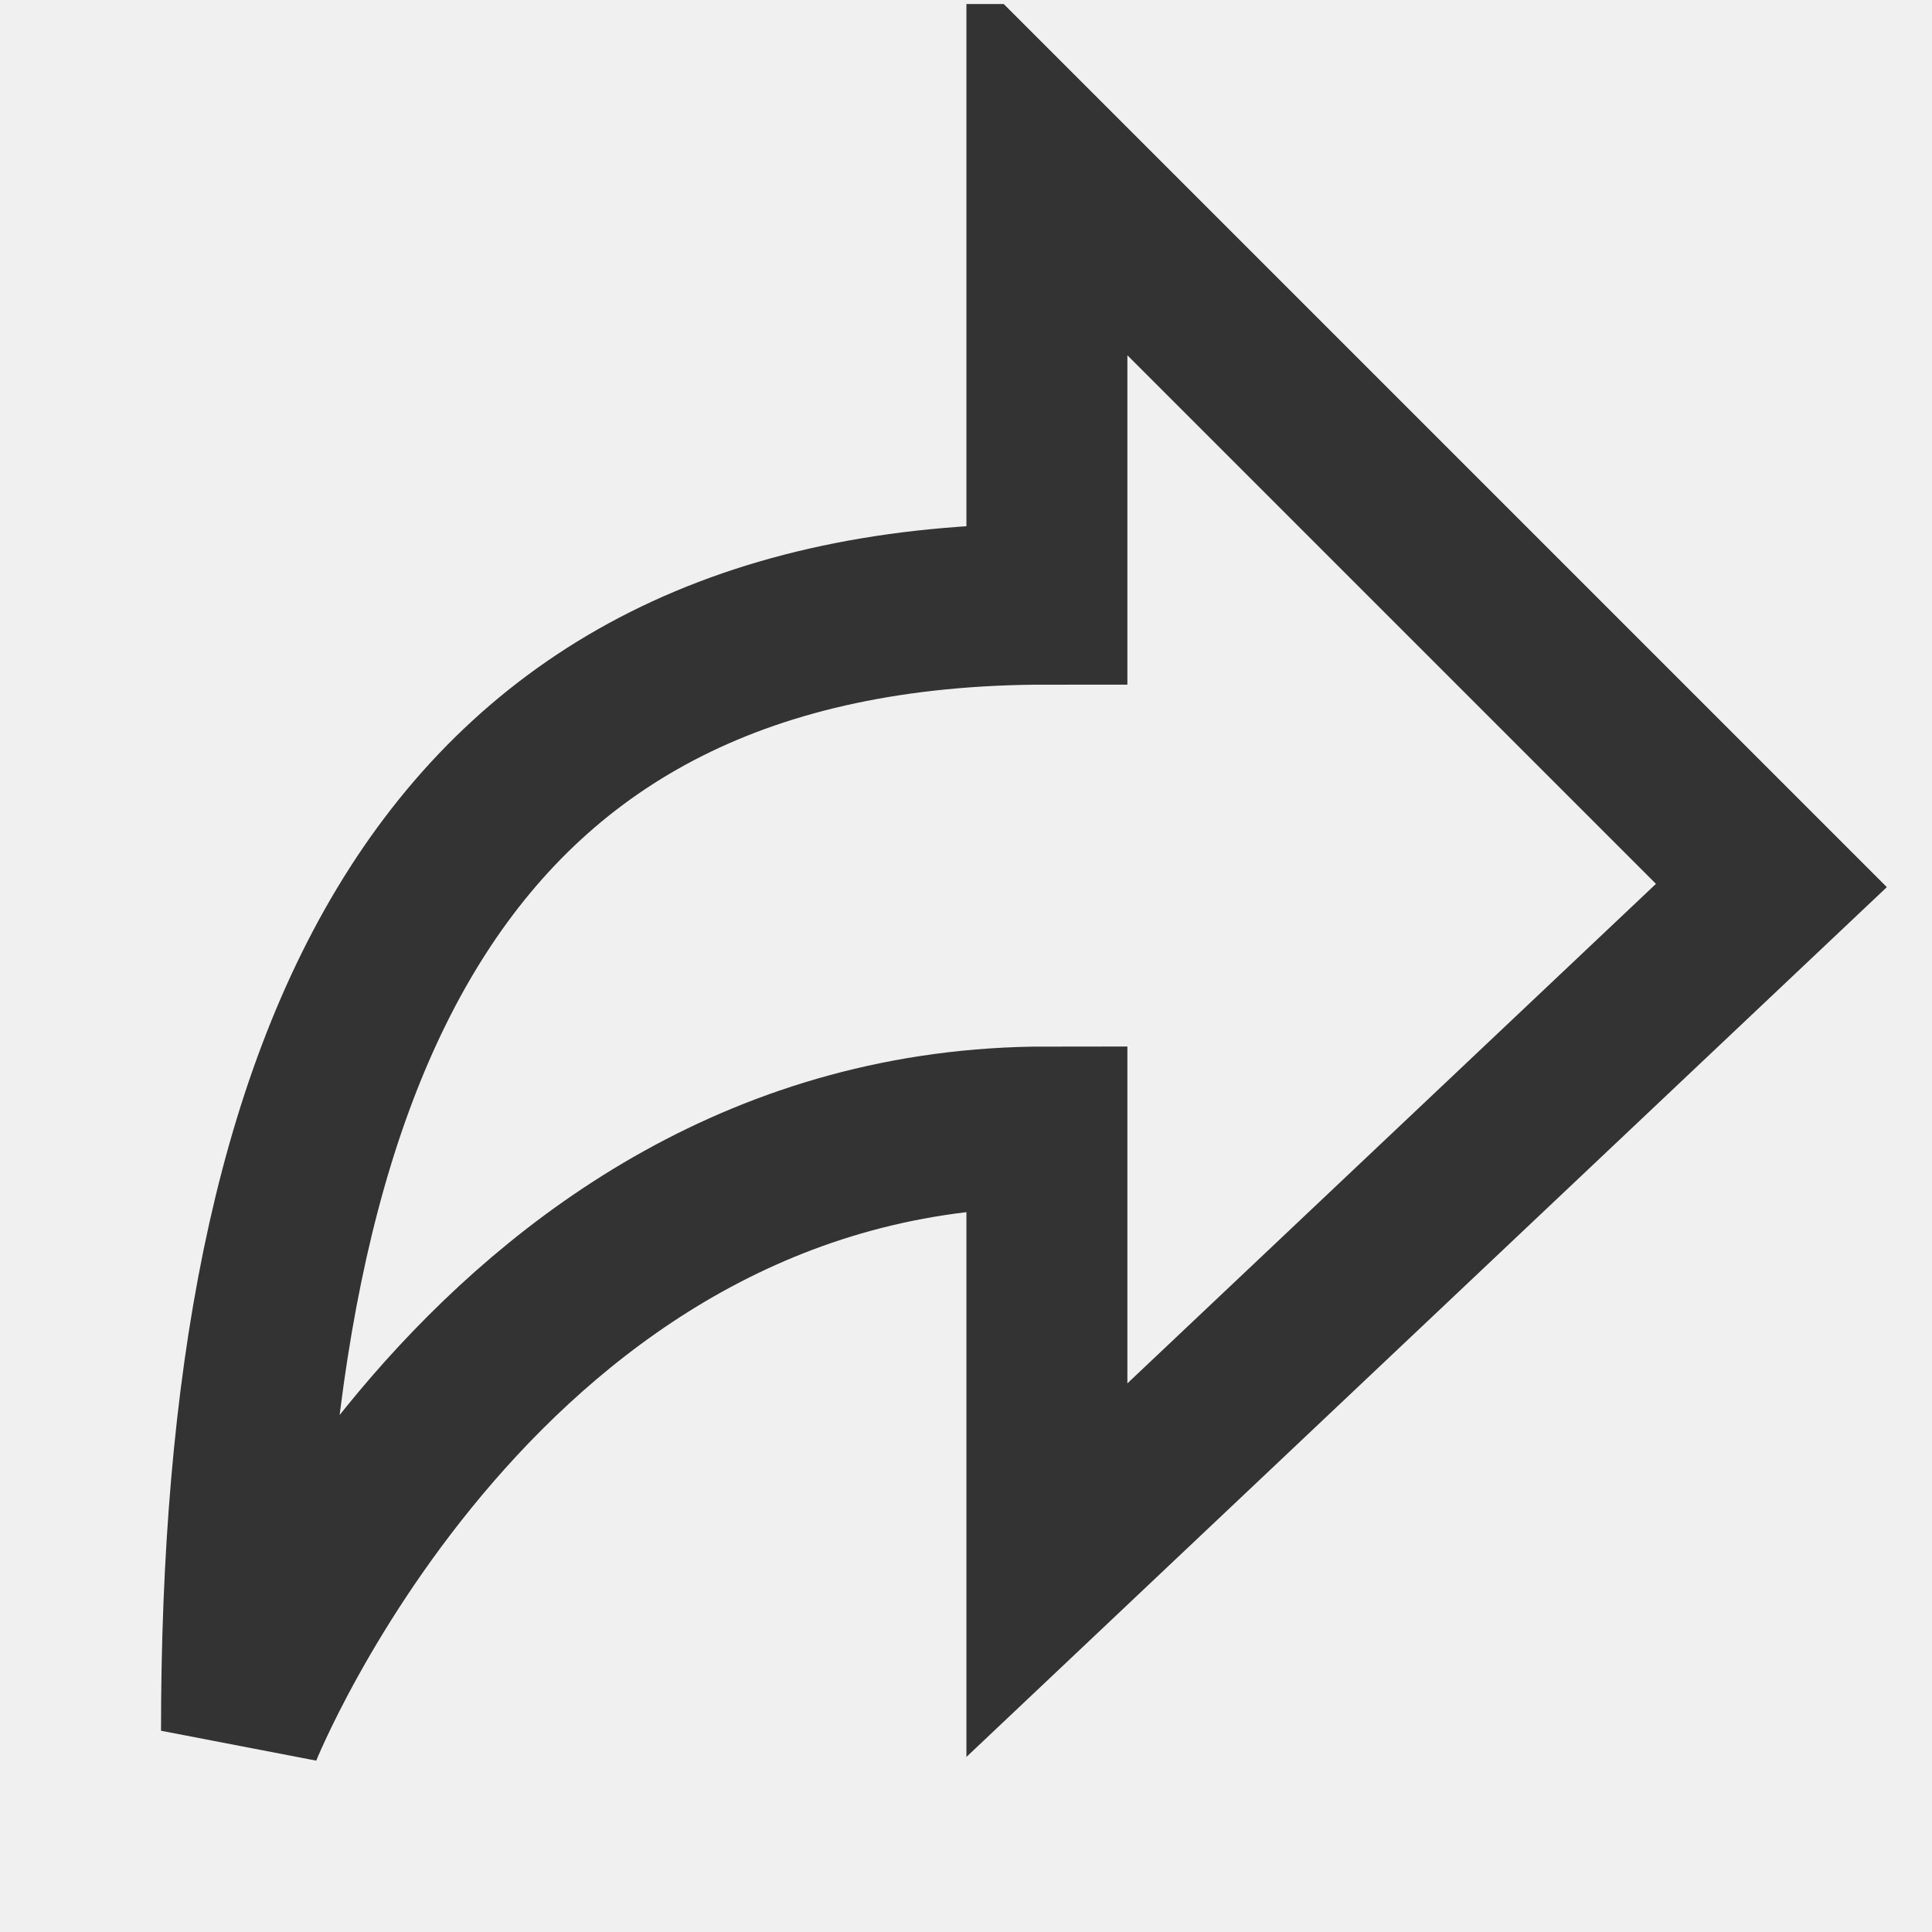
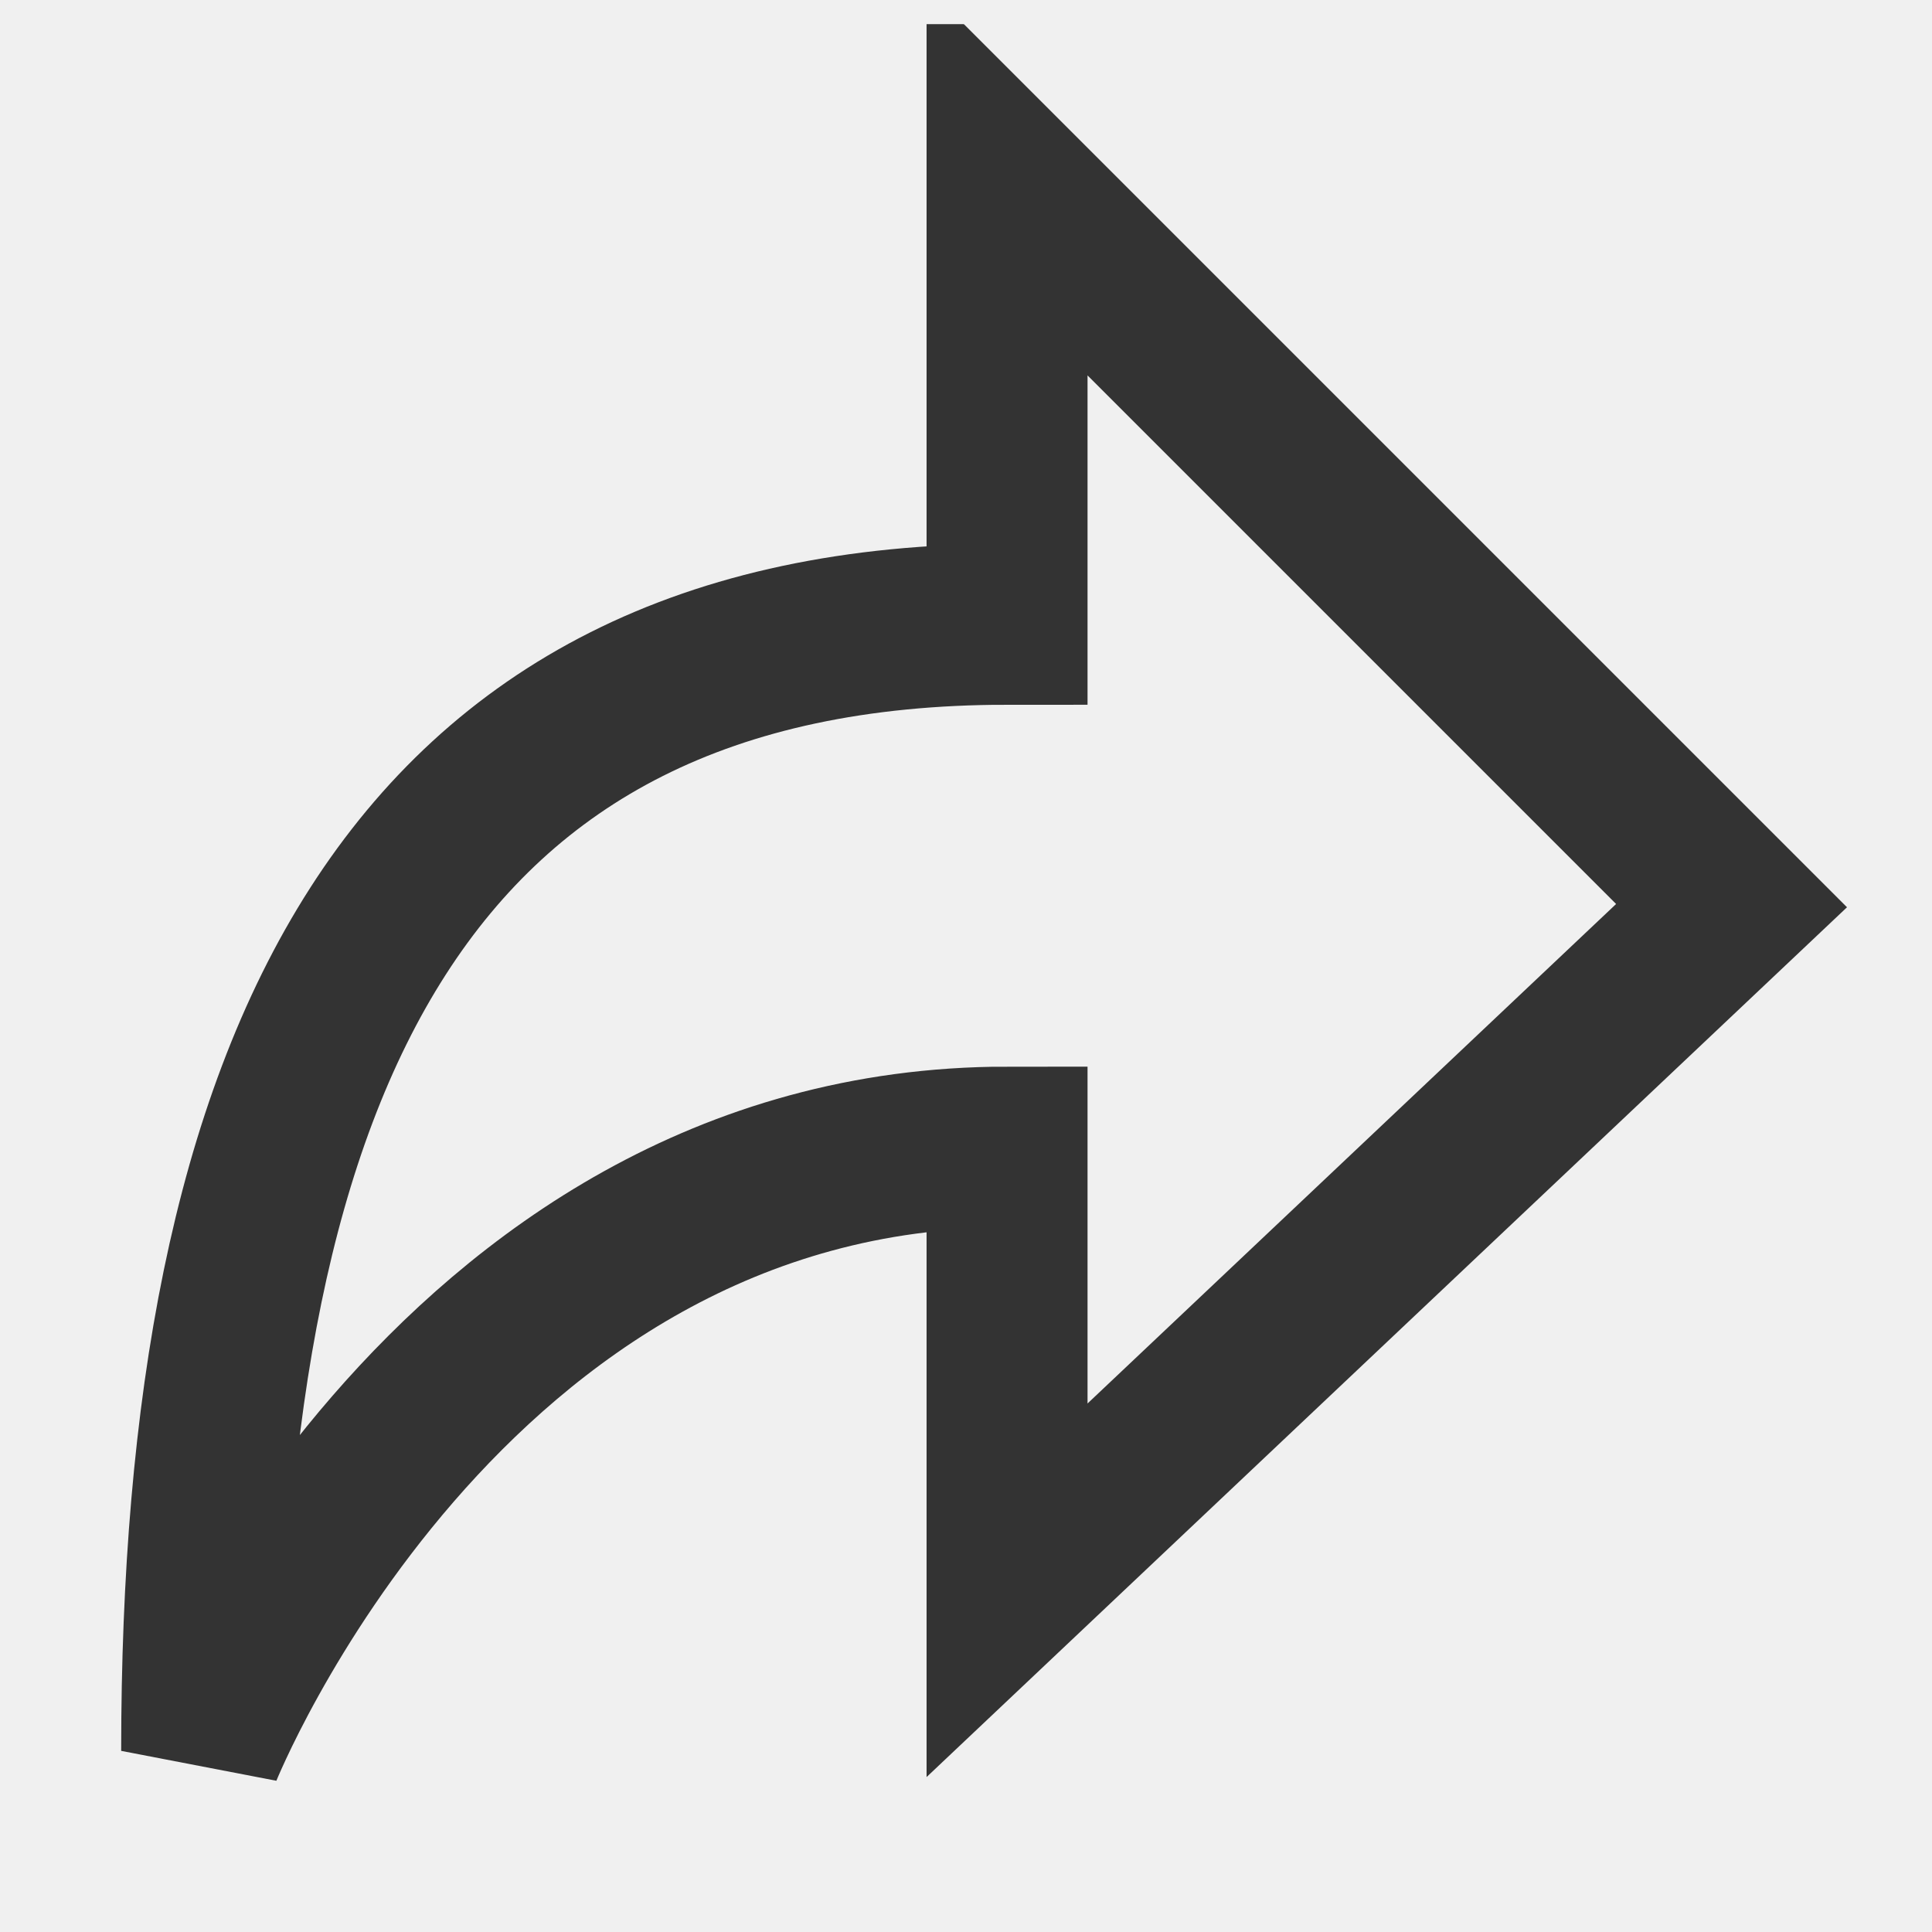
<svg xmlns="http://www.w3.org/2000/svg" xmlns:xlink="http://www.w3.org/1999/xlink" width="16" height="16" fill="none" viewBox="0 0 16 16">
  <defs>
    <rect id="path_0" width="16" height="16" x="0" y="0" />
  </defs>
-   <g opacity="1" transform="translate(0 0) rotate(0 8 8)">
+   <g opacity="1">
    <mask id="bg-mask-0" fill="#fff">
      <use xlink:href="#path_0" />
    </mask>
    <g mask="url(#bg-mask-0)">
-       <path id="路径 1" style="stroke:#333;stroke-width:1.333;stroke-opacity:1;stroke-dasharray:0 0" d="M6.67,3.67C1.67,3.67 0,7.33 0,13C0,13 2,8 6.67,8L6.67,11.67L12.67,6L6.67,0L6.67,3.67Z" transform="translate(2 1.333333) rotate(0 6.333333 6.5)" />
+       <path style="stroke:#333;stroke-width:1.333;stroke-opacity:1;stroke-dasharray:0 0" d="M8.34,5.17 C3.34,5.17 1.67,8.84 1.67,14.50 C1.67,14.50 3.67,9.50 8.34,9.50 L8.34,13.17 L14.34,7.50 L8.34,1.50 Z" />
    </g>
  </g>
</svg>
